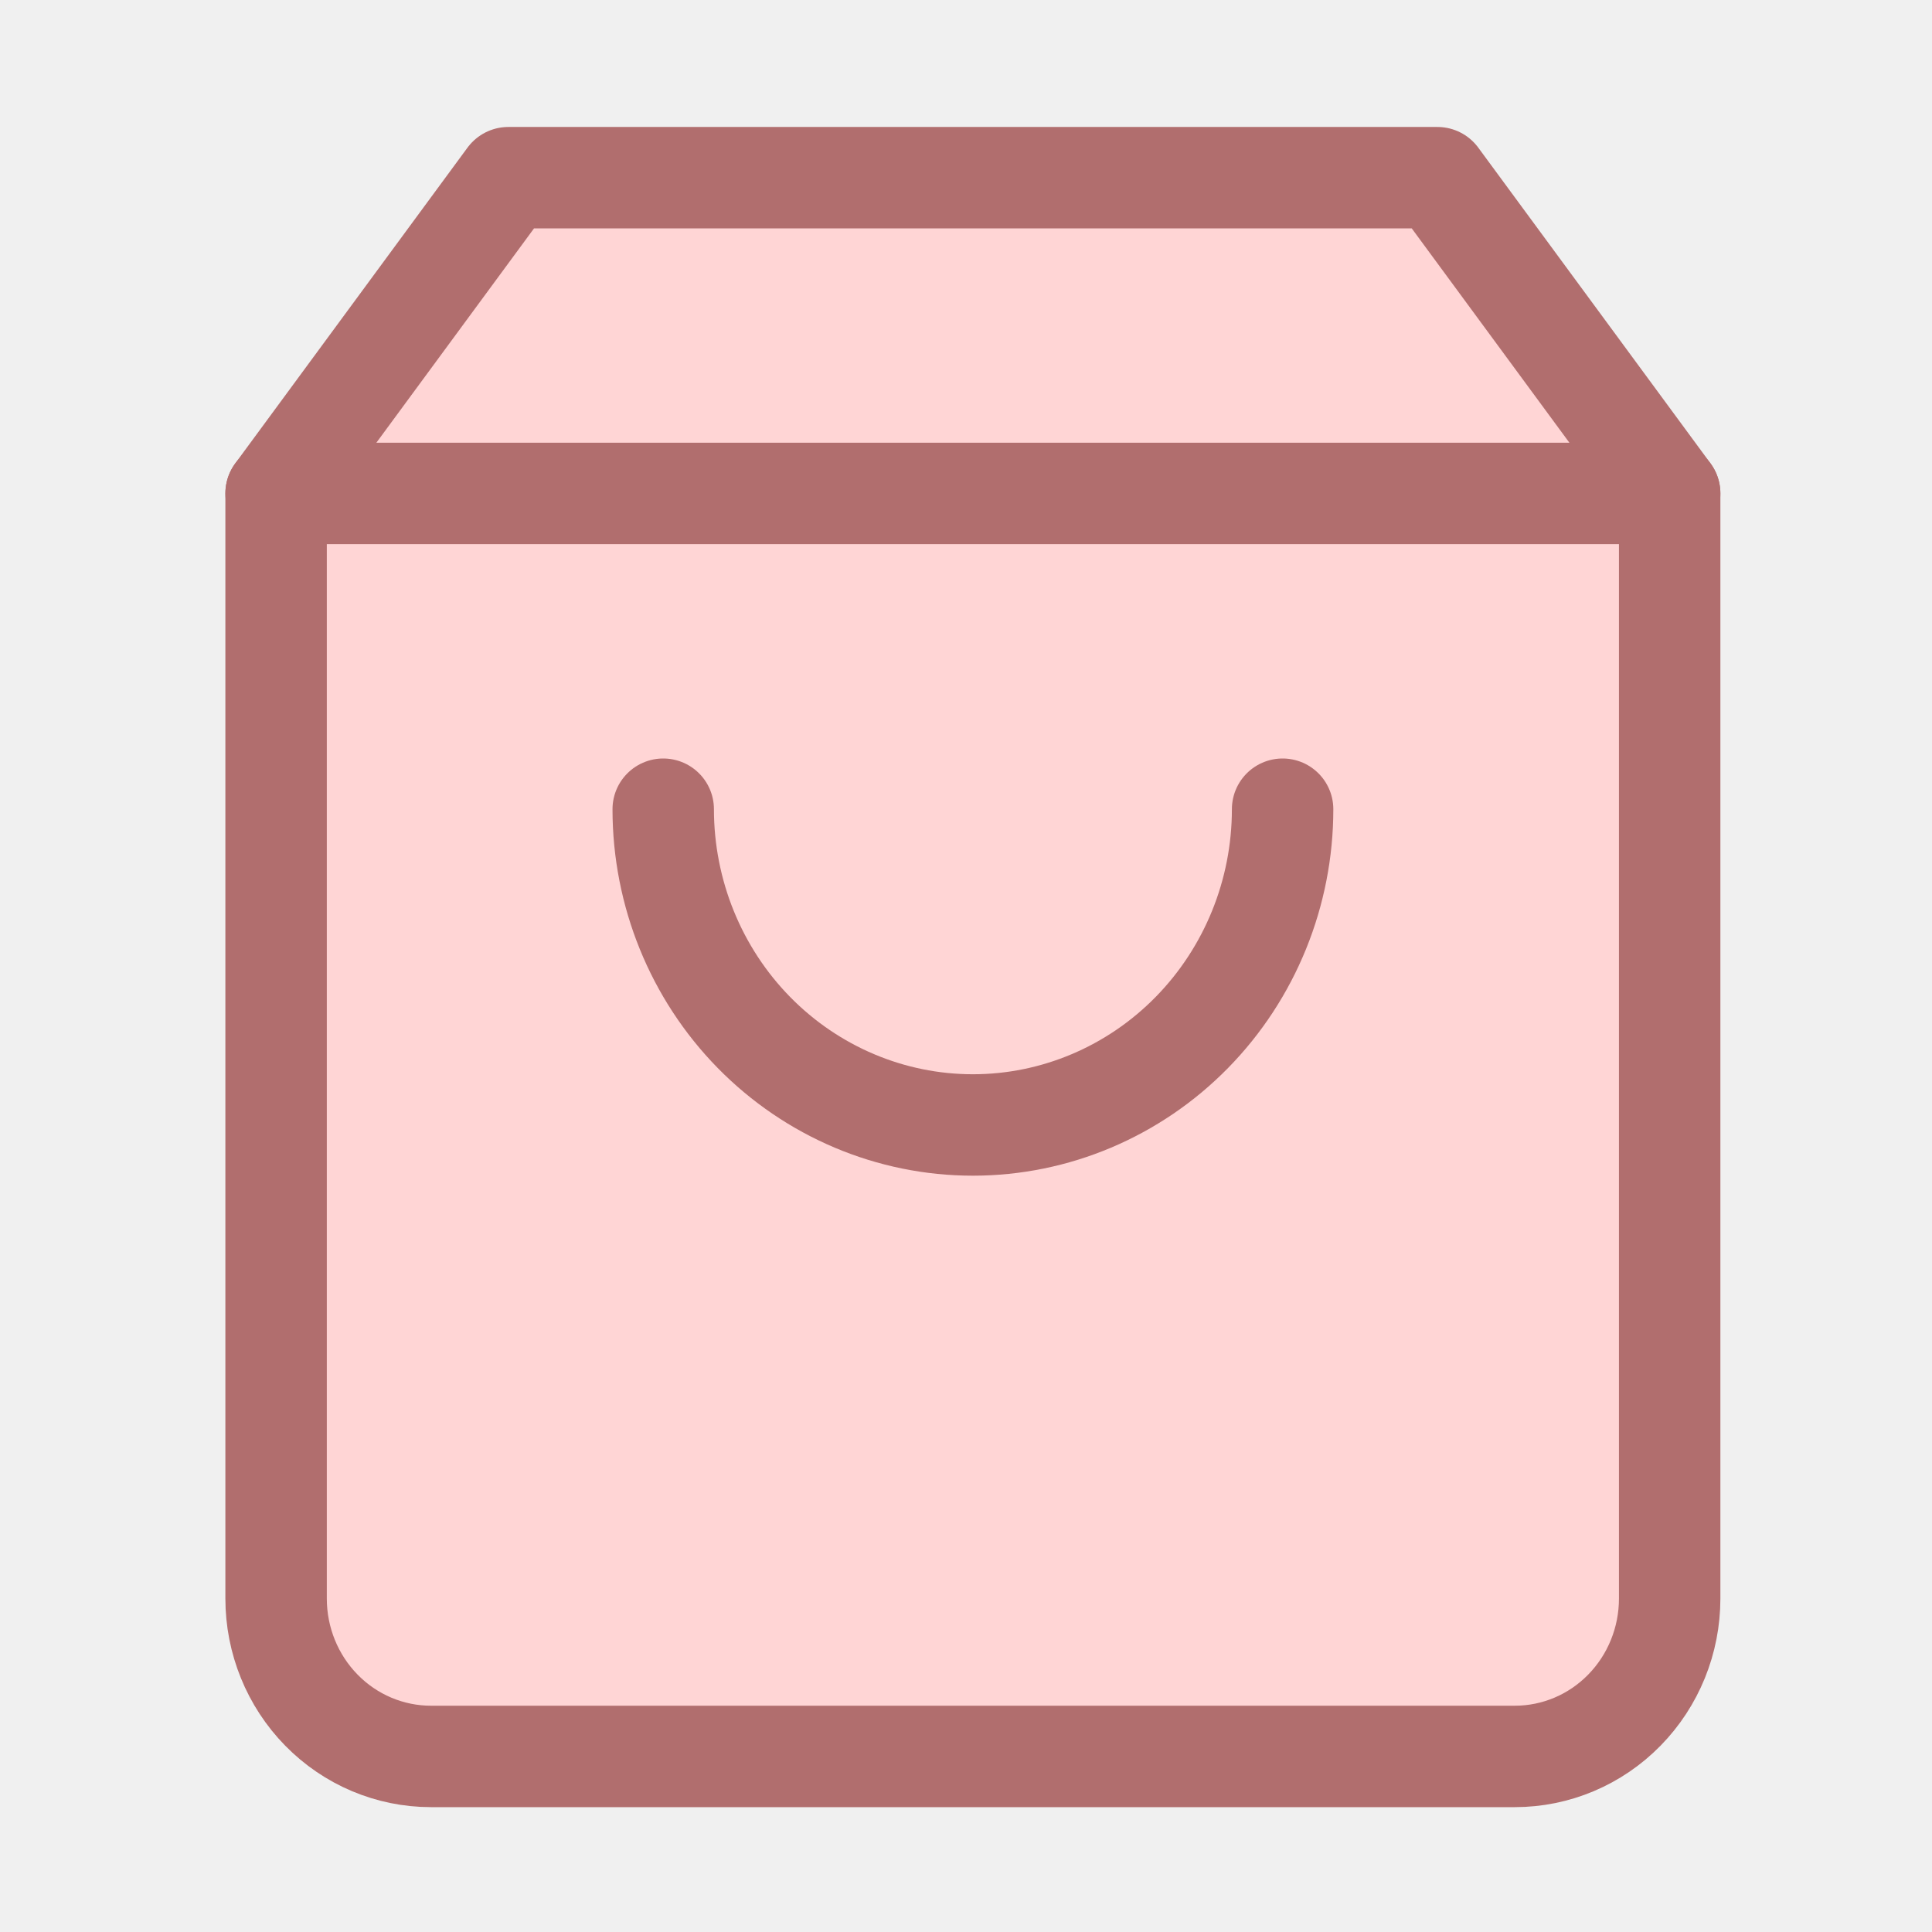
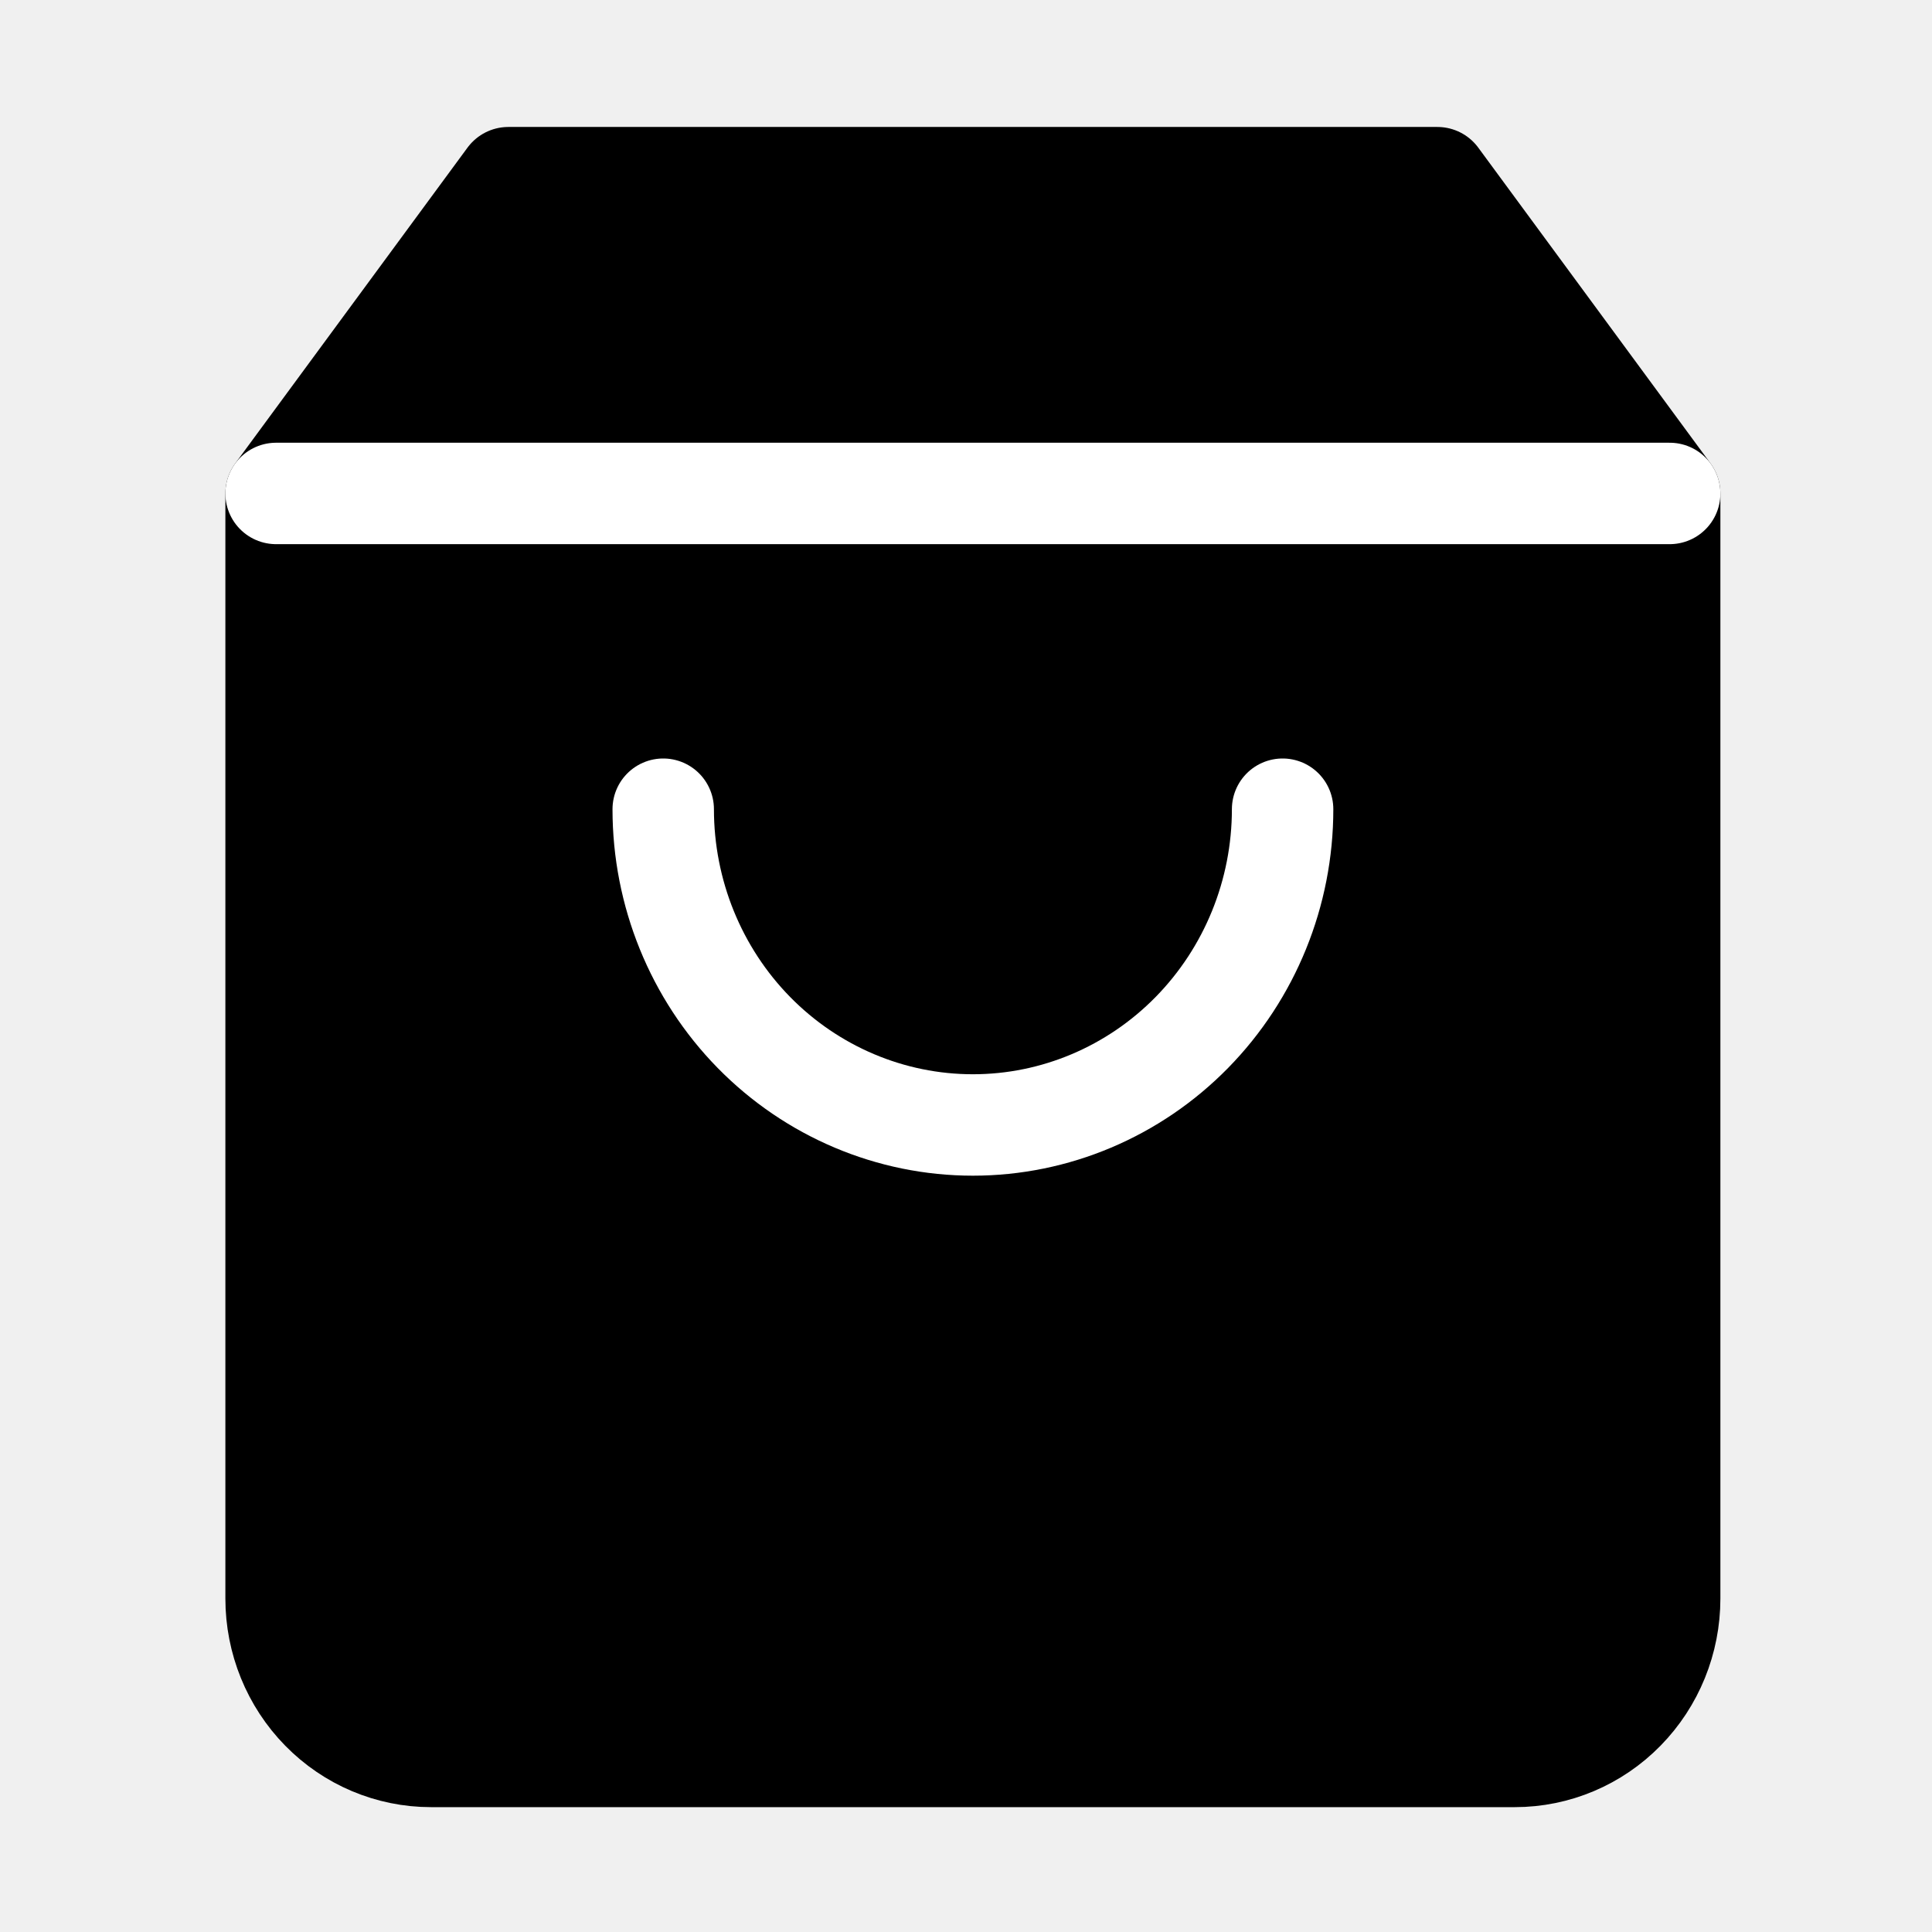
<svg xmlns="http://www.w3.org/2000/svg" width="32" height="32" viewBox="0 0 32 32" fill="none">
-   <path d="M8.42 2.943L4.573 8.173V26.477C4.573 27.171 4.843 27.836 5.324 28.326C5.805 28.817 6.458 29.092 7.138 29.092H25.09C25.771 29.092 26.423 28.817 26.904 28.326C27.385 27.836 27.655 27.171 27.655 26.477V8.173L23.808 2.943H8.42Z" fill="#FFD5D5" stroke="#B16E6E" stroke-width="1.68" stroke-linecap="round" stroke-linejoin="round" />
-   <path d="M4.573 8.173H27.655" stroke="#B16E6E" stroke-width="1.68" stroke-linecap="round" stroke-linejoin="round" />
-   <path d="M21.244 13.403C21.244 14.79 20.703 16.12 19.741 17.101C18.779 18.081 17.475 18.633 16.114 18.633C14.754 18.633 13.449 18.081 12.487 17.101C11.525 16.12 10.985 14.79 10.985 13.403" stroke="#B16E6E" stroke-width="1.68" stroke-linecap="round" stroke-linejoin="round" />
+   <path d="M8.42 2.943L4.573 8.173V26.477C4.573 27.171 4.843 27.836 5.324 28.326C5.805 28.817 6.458 29.092 7.138 29.092H25.09C25.771 29.092 26.423 28.817 26.904 28.326C27.385 27.836 27.655 27.171 27.655 26.477V8.173L23.808 2.943H8.42Z" fill="#000" stroke="#000" stroke-width="1.68" stroke-linecap="round" stroke-linejoin="round" />
+   <path d="M4.573 8.173H27.655" stroke="#fff" stroke-width="1.68" stroke-linecap="round" stroke-linejoin="round" />
+   <path d="M21.244 13.403C21.244 14.79 20.703 16.12 19.741 17.101C18.779 18.081 17.475 18.633 16.114 18.633C14.754 18.633 13.449 18.081 12.487 17.101C11.525 16.12 10.985 14.79 10.985 13.403" stroke="#fff" stroke-width="1.68" stroke-linecap="round" stroke-linejoin="round" />
</svg>
